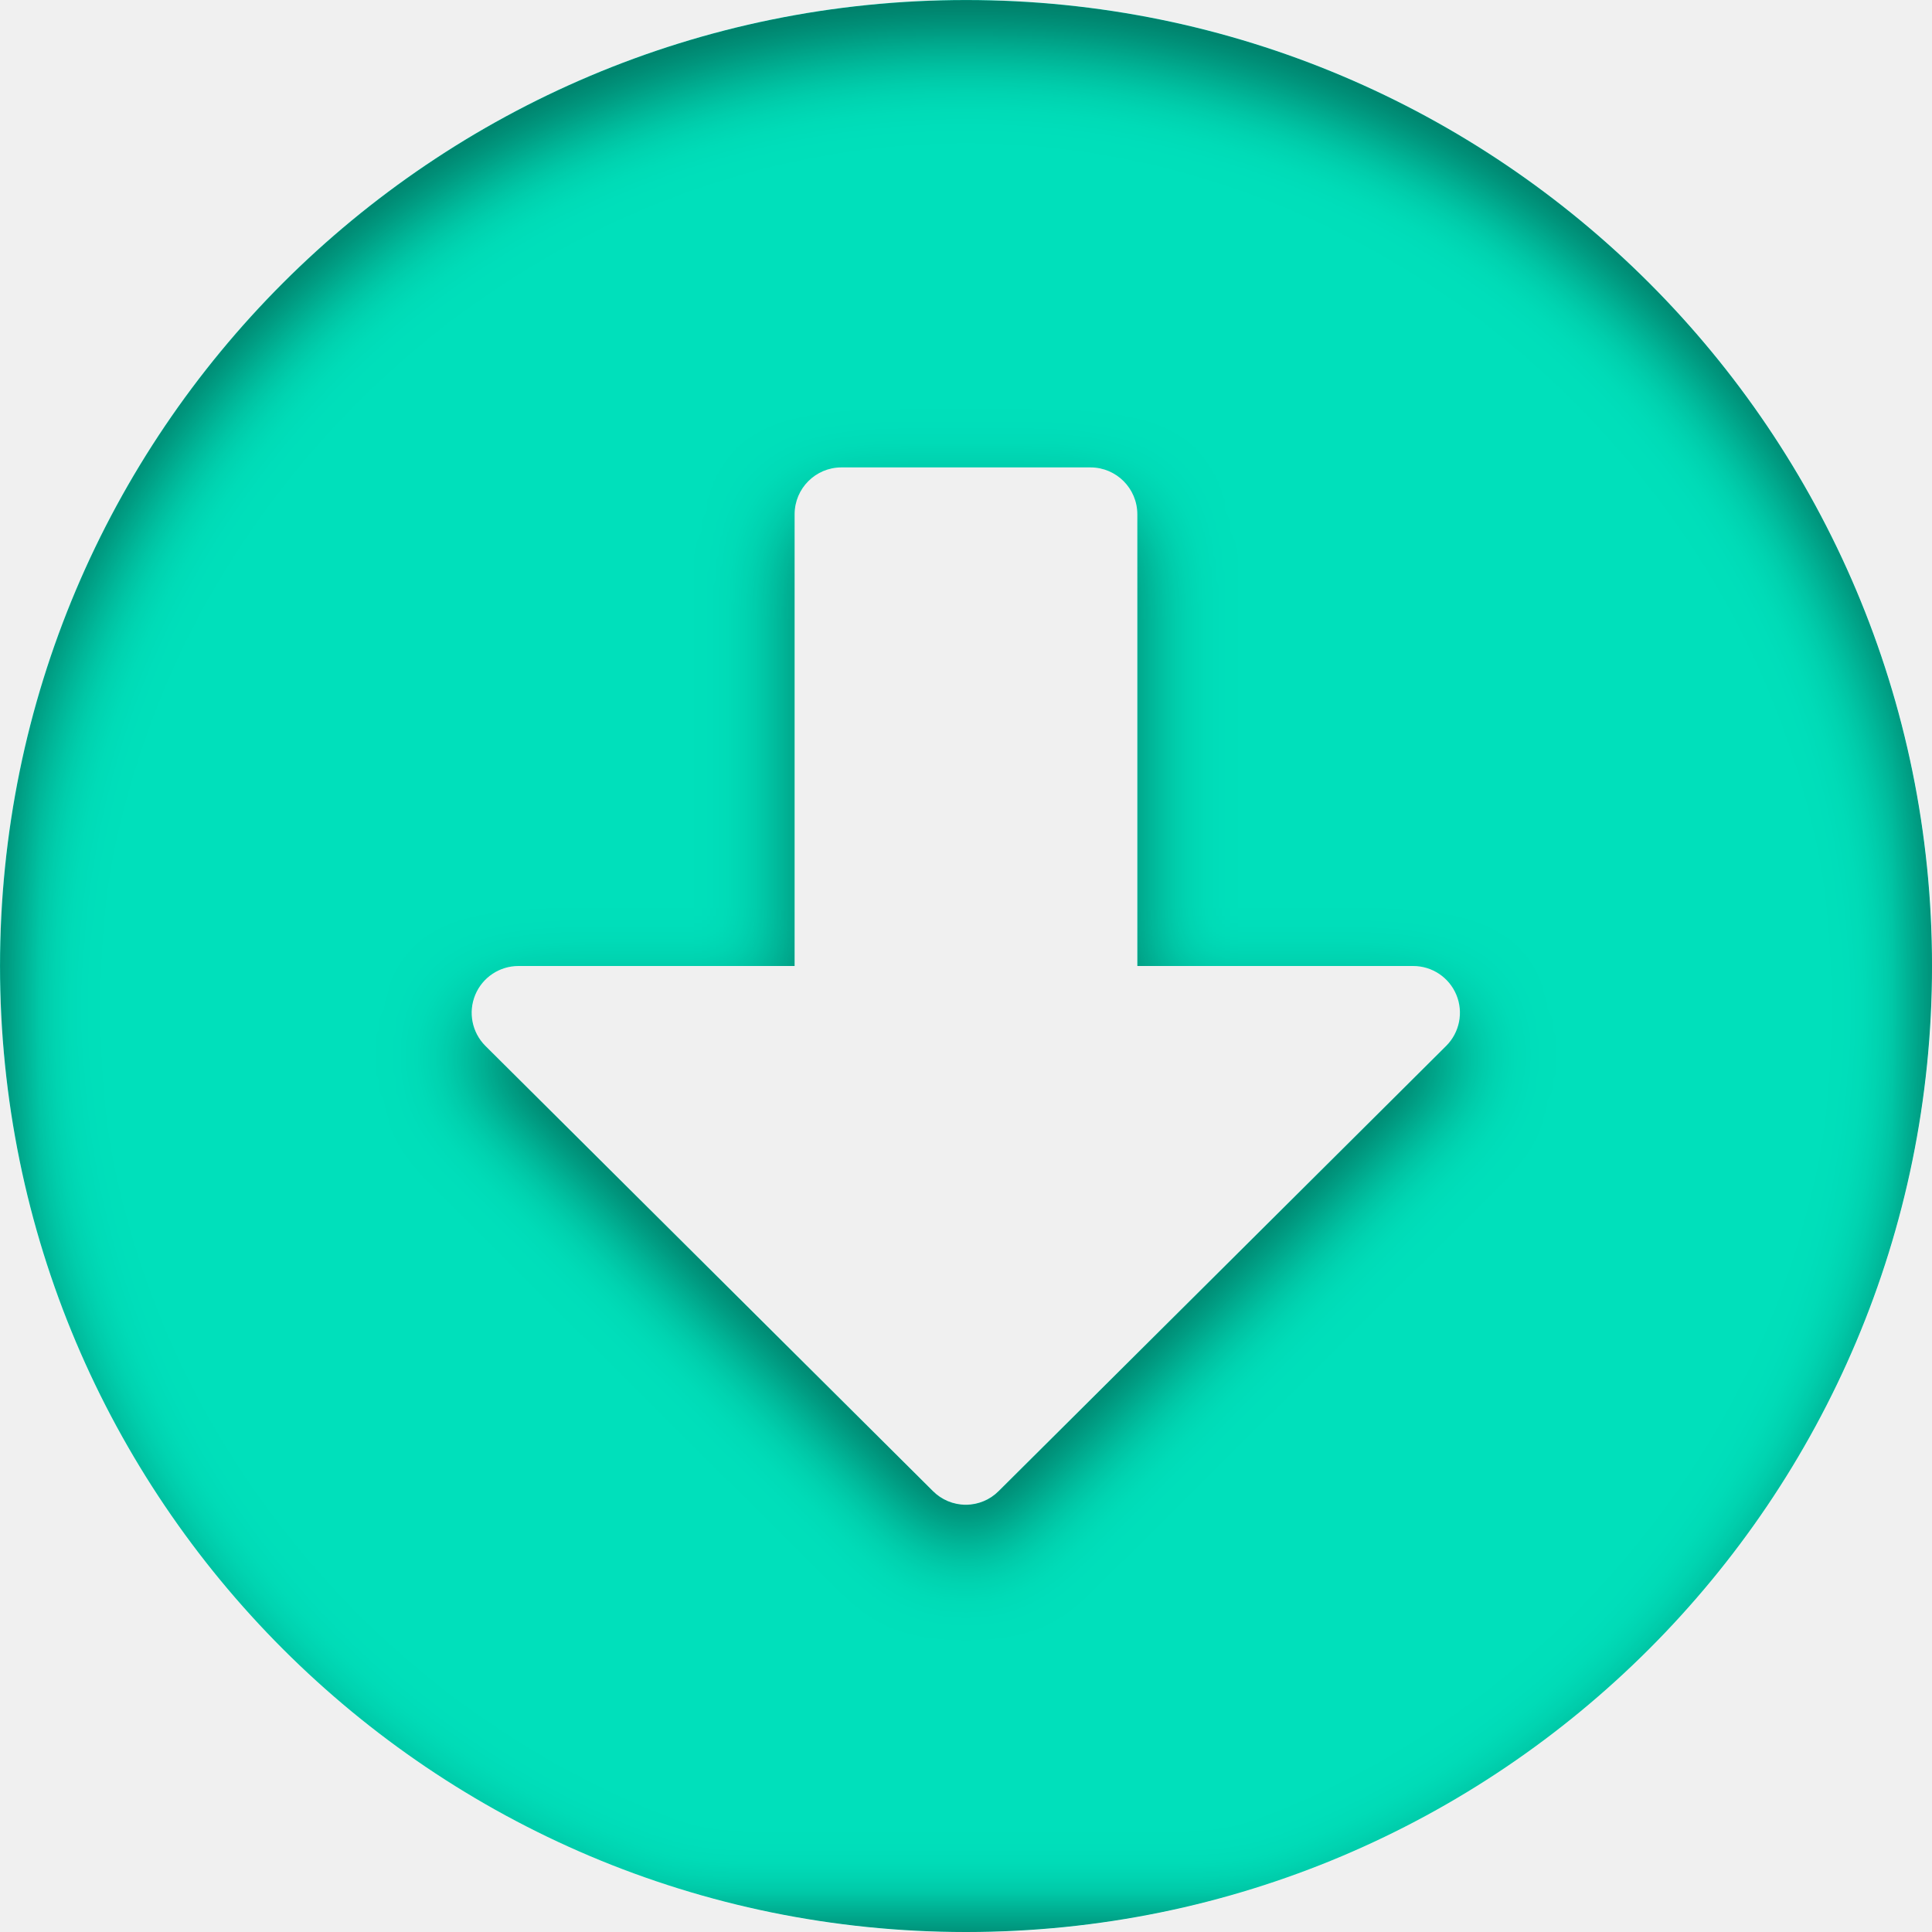
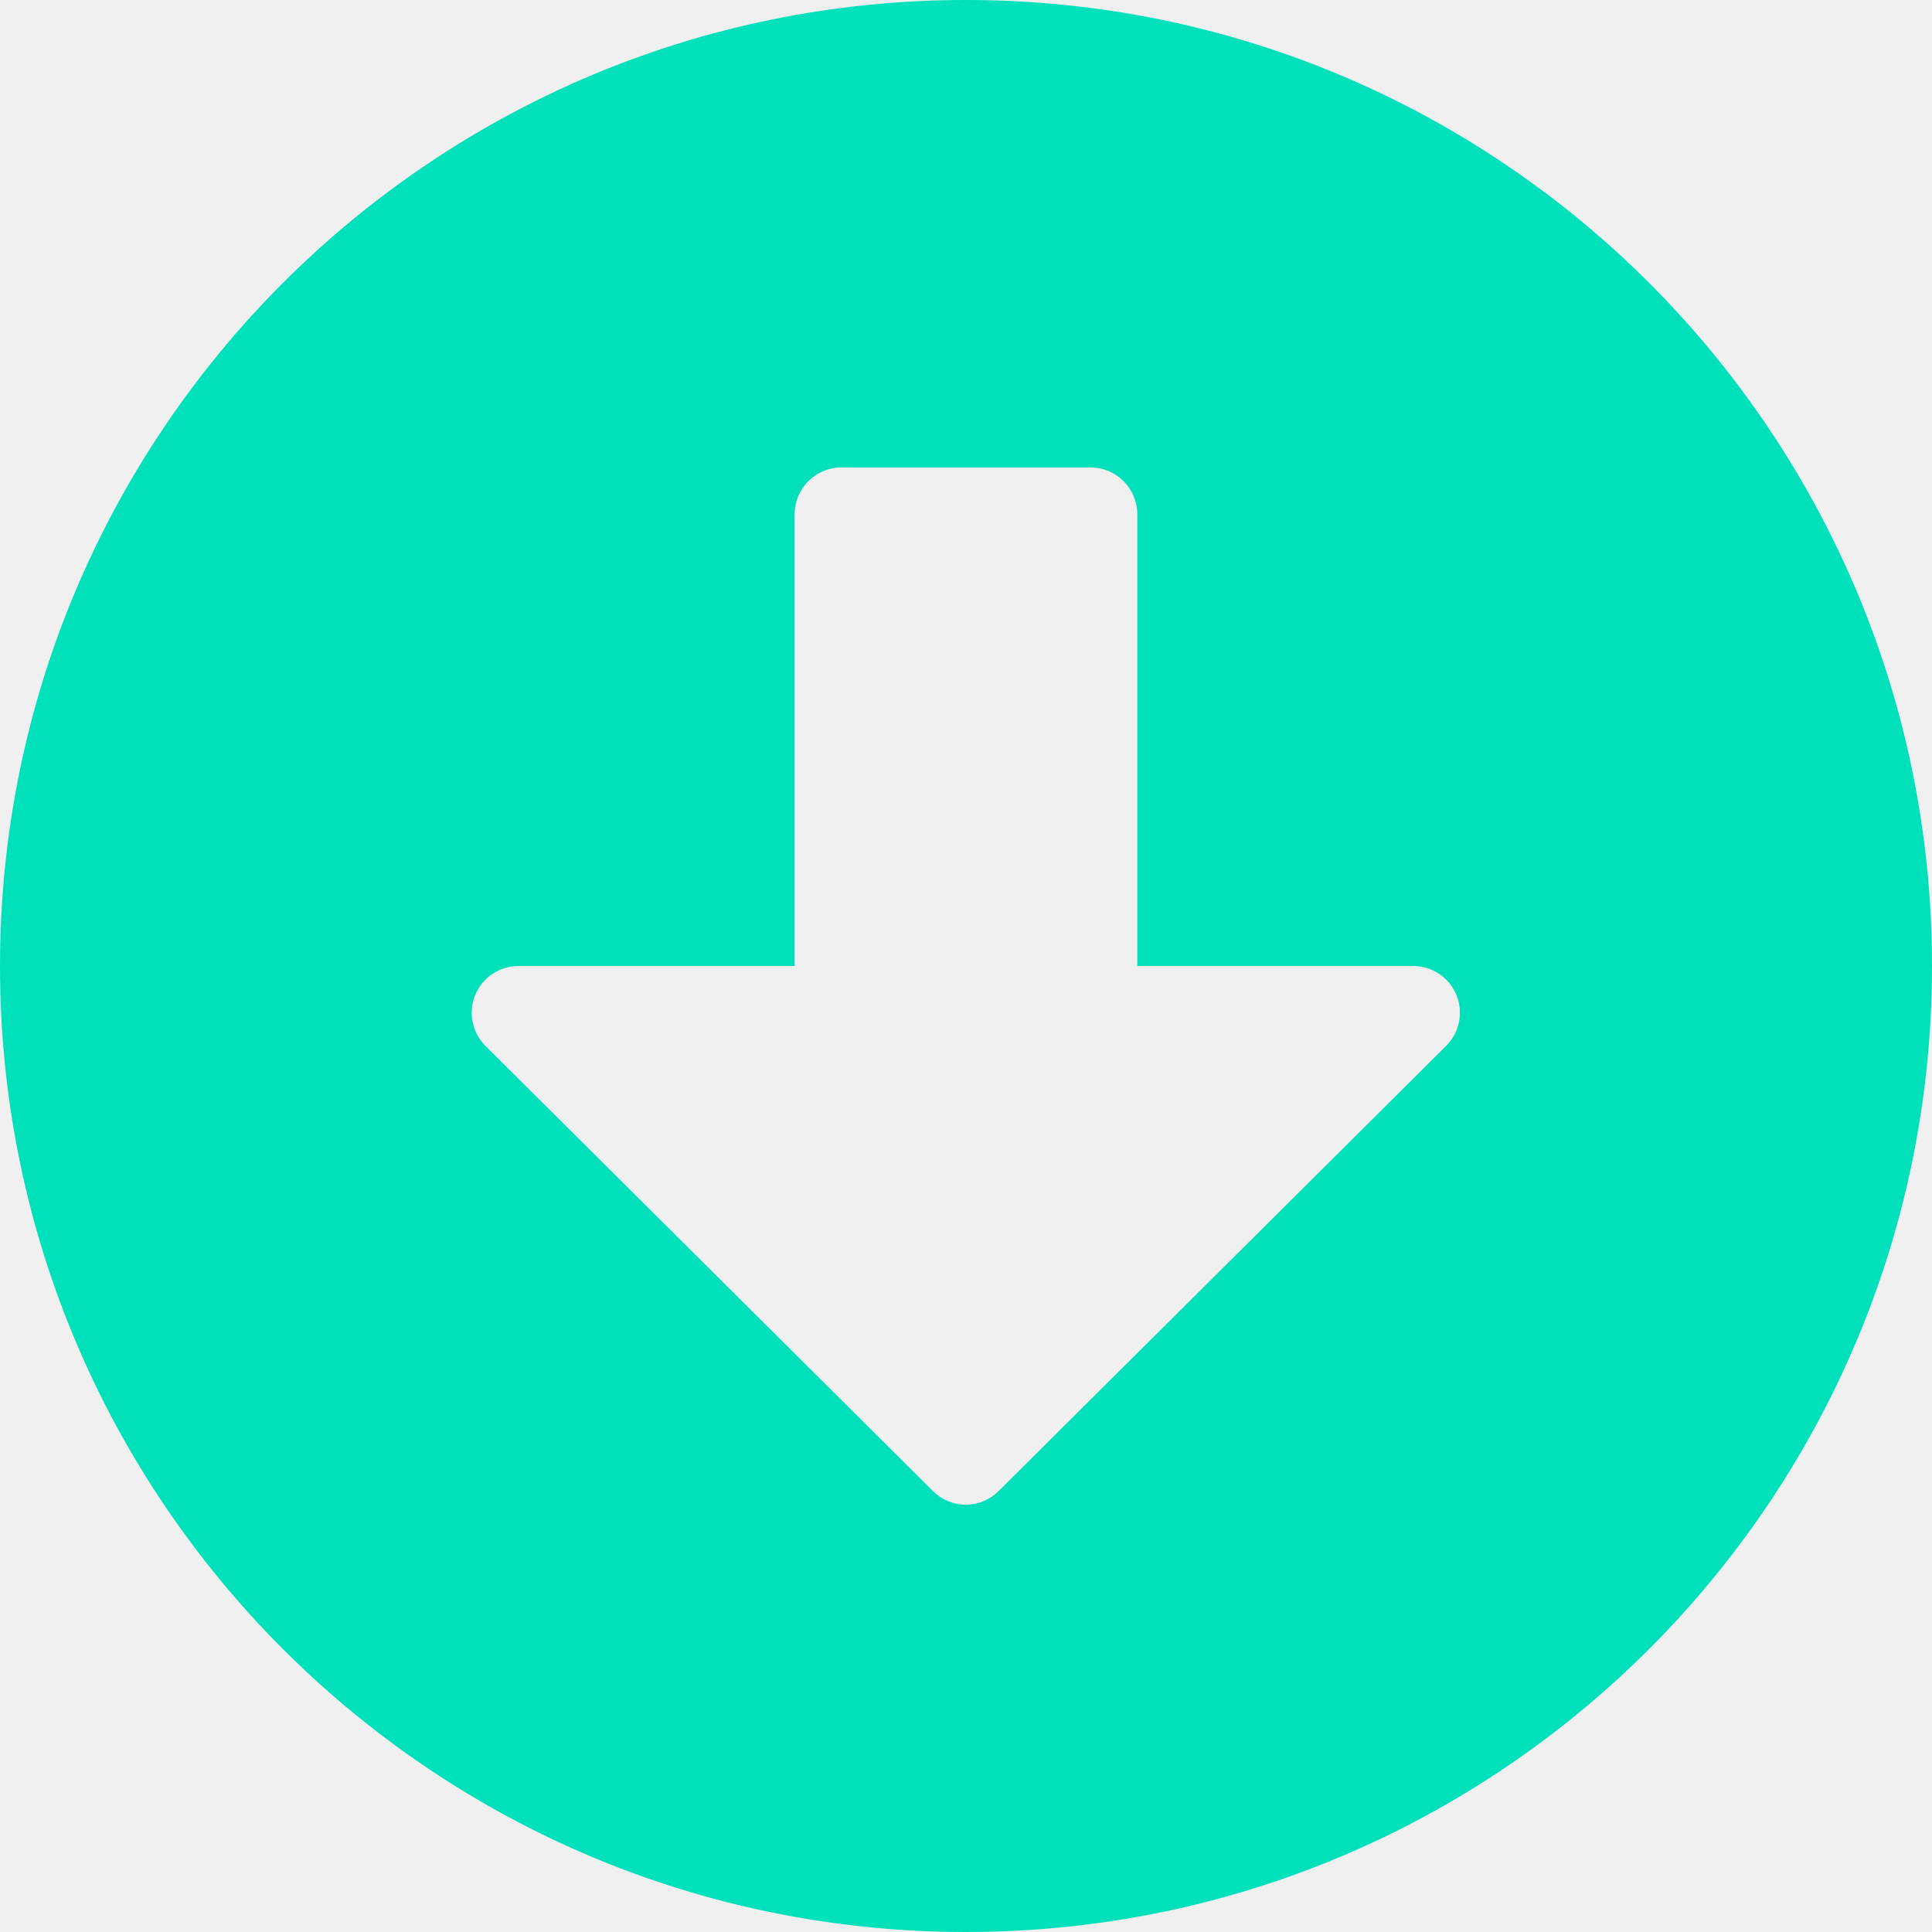
<svg xmlns="http://www.w3.org/2000/svg" width="138" height="138" viewBox="0 0 138 138">
-   <defs>
-     <filter id="Icon_awesome-arrow-alt-circle-down">
-       <feOffset dy="3" input="SourceAlpha" />
-       <feGaussianBlur stdDeviation="3" result="blur" />
-       <feFlood flood-opacity="0.502" result="color" />
-       <feComposite operator="out" in="SourceGraphic" in2="blur" />
-       <feComposite operator="in" in="color" />
-       <feComposite operator="in" in2="SourceGraphic" />
-     </filter>
-   </defs>
-   <g data-type="innerShadowGroup">
-     <path id="Icon_awesome-arrow-alt-circle-down-2" data-name="Icon awesome-arrow-alt-circle-down" d="M138.563,69.563a69,69,0,1,1-69-69A68.988,68.988,0,0,1,138.563,69.563ZM57.321,37.288V69.563H37.594a3.341,3.341,0,0,0-2.365,5.7l31.968,31.8a3.308,3.308,0,0,0,4.7,0l31.968-31.8a3.339,3.339,0,0,0-2.365-5.7H81.8V37.288a3.349,3.349,0,0,0-3.339-3.339H60.659A3.349,3.349,0,0,0,57.321,37.288Z" transform="translate(-0.563 -0.563)" fill="#00e0bb" />
-     <g transform="matrix(1, 0, 0, 1, 0, 0)" filter="url(#Icon_awesome-arrow-alt-circle-down)">
-       <path id="Icon_awesome-arrow-alt-circle-down-3" data-name="Icon awesome-arrow-alt-circle-down" d="M138.563,69.563a69,69,0,1,1-69-69A68.988,68.988,0,0,1,138.563,69.563ZM57.321,37.288V69.563H37.594a3.341,3.341,0,0,0-2.365,5.7l31.968,31.8a3.308,3.308,0,0,0,4.7,0l31.968-31.8a3.339,3.339,0,0,0-2.365-5.7H81.8V37.288a3.349,3.349,0,0,0-3.339-3.339H60.659A3.349,3.349,0,0,0,57.321,37.288Z" transform="translate(-0.56 -0.56)" fill="#fff" />
-     </g>
-   </g>
+   <path id="Icon_awesome-arrow-alt-circle-down" data-name="Icon awesome-arrow-alt-circle-down" d="M138.563,69.563a69,69,0,1,1-69-69A68.988,68.988,0,0,1,138.563,69.563ZM57.321,37.288V69.563H37.594a3.341,3.341,0,0,0-2.365,5.7l31.968,31.8a3.308,3.308,0,0,0,4.7,0l31.968-31.8a3.339,3.339,0,0,0-2.365-5.7H81.8V37.288a3.349,3.349,0,0,0-3.339-3.339H60.659A3.349,3.349,0,0,0,57.321,37.288Z" transform="translate(-0.563 -0.563)" fill="#00e0bb" />
</svg>
